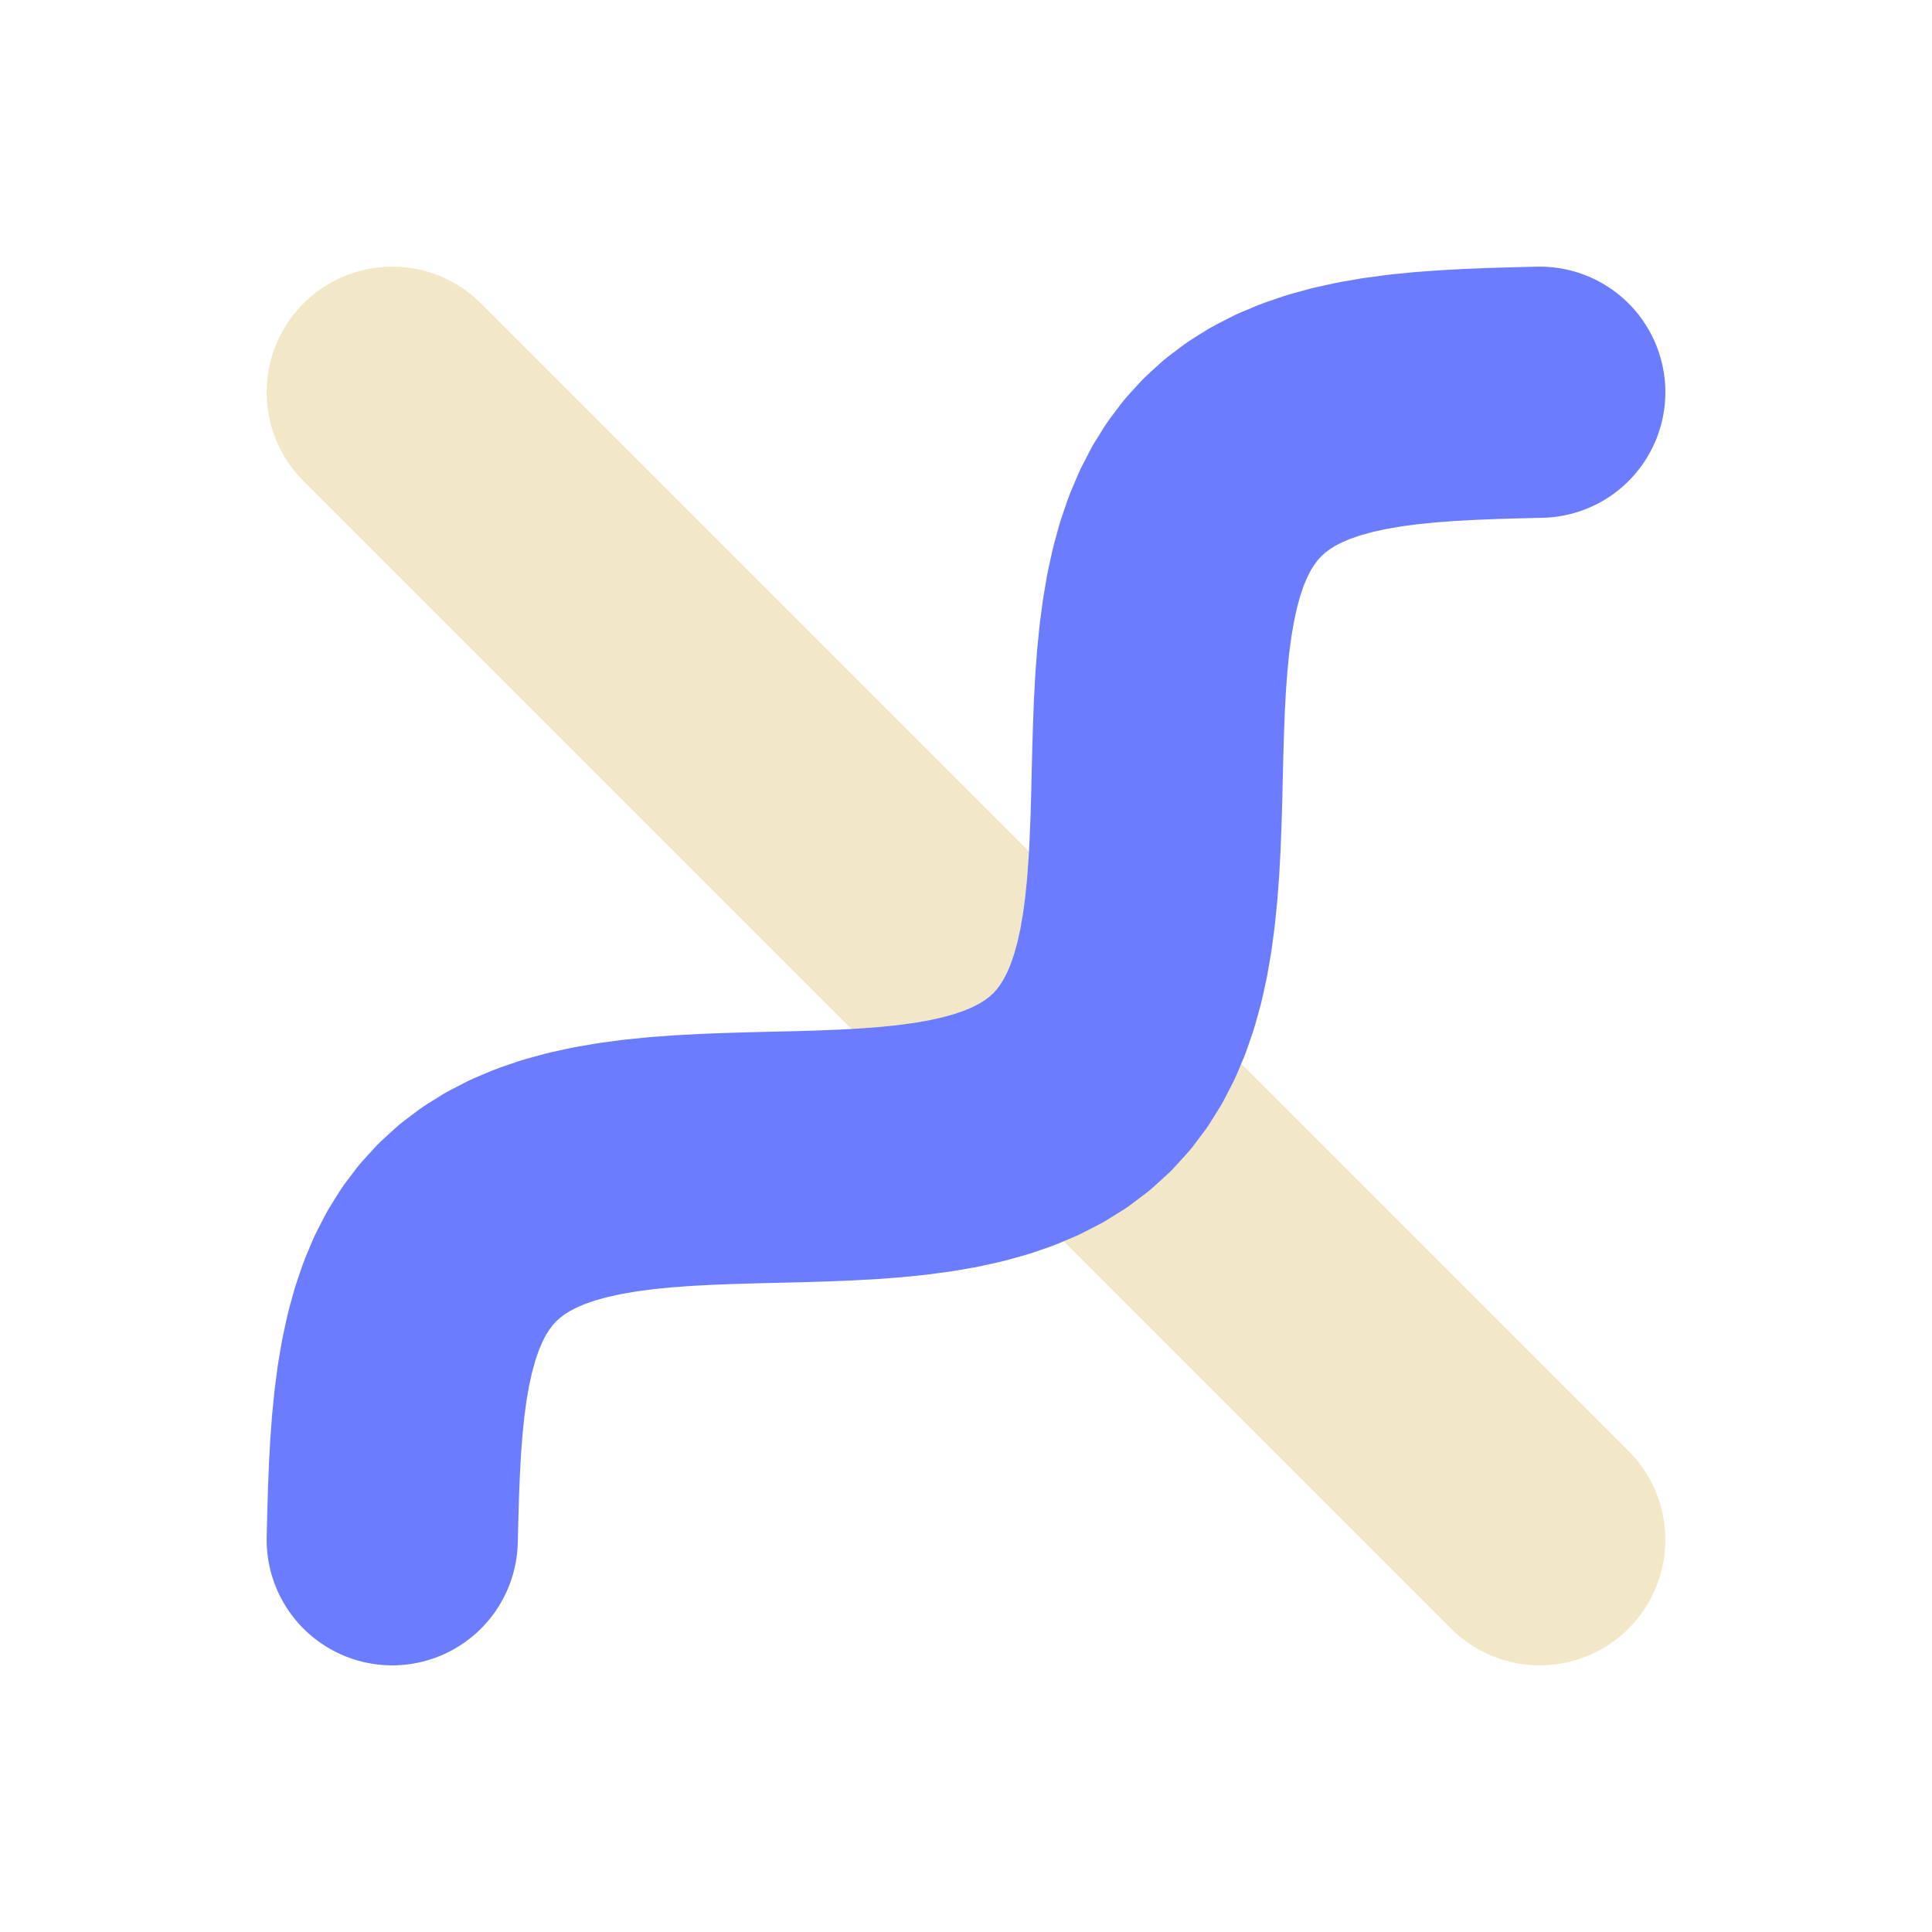
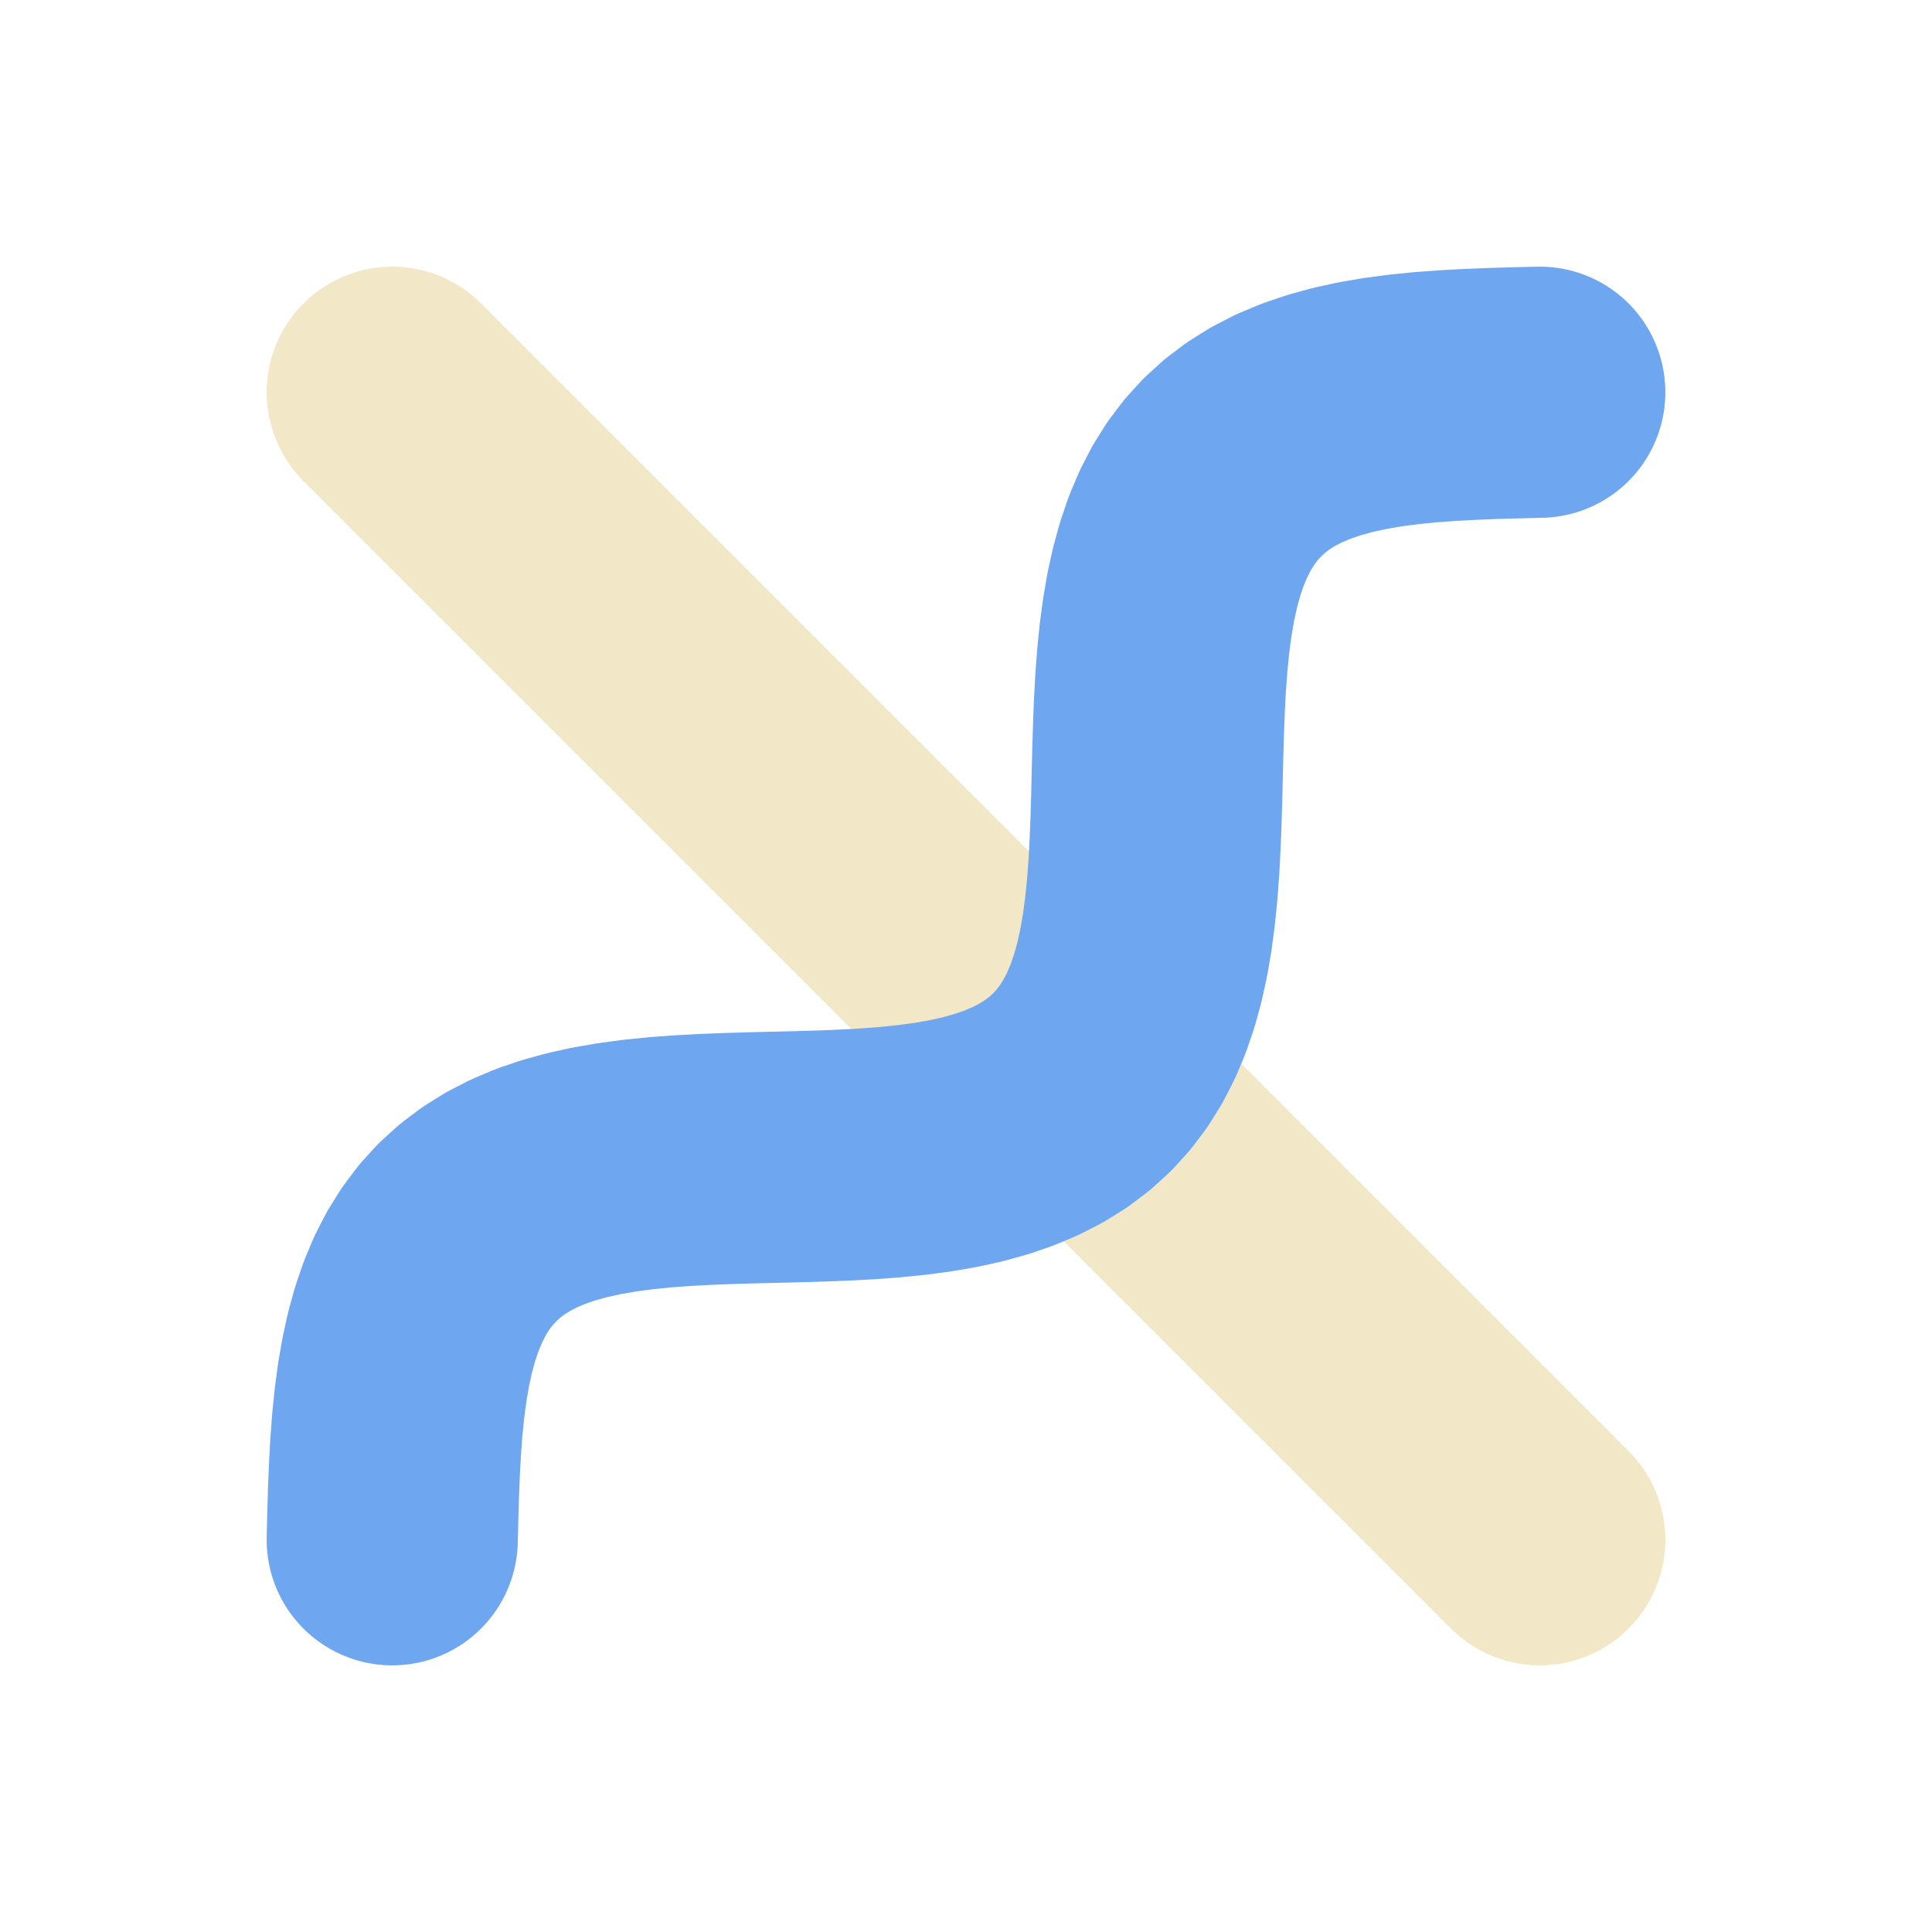
<svg xmlns="http://www.w3.org/2000/svg" viewBox="0 0 1024 1024" width="1024" height="1024" role="img" aria-label="SUBXVoice">
  <line x1="207.89" y1="207.89" x2="816.11" y2="816.11" stroke="#f2e8c8" stroke-width="133.12" stroke-linecap="round" />
-   <path d="M207.89 816.11 L208.19 803.74 L208.55 791.43 L209.03 779.24 L209.68 767.22 L210.55 755.42 L211.71 743.9 L213.19 732.72 L215.05 721.91 L217.33 711.52 L220.07 701.58 L223.3 692.14 L227.05 683.22 L231.35 674.85 L236.22 667.05 L241.67 659.83 L247.71 653.2 L254.34 647.16 L261.57 641.71 L269.37 636.84 L277.74 632.54 L286.66 628.78 L296.1 625.55 L306.03 622.82 L316.42 620.54 L327.23 618.68 L338.42 617.19 L349.94 616.04 L361.73 615.16 L373.76 614.51 L385.95 614.04 L398.26 613.67 L410.63 613.37 L423 613.07 L435.31 612.71 L447.5 612.23 L459.52 611.58 L471.32 610.71 L482.84 609.55 L494.02 608.07 L504.83 606.21 L515.23 603.93 L525.16 601.19 L534.6 597.96 L543.52 594.2 L551.89 589.9 L559.69 585.04 L566.91 579.59 L573.55 573.55 L579.59 566.91 L585.04 559.69 L589.9 551.89 L594.2 543.52 L597.96 534.6 L601.19 525.16 L603.93 515.23 L606.21 504.83 L608.07 494.02 L609.55 482.84 L610.71 471.32 L611.58 459.52 L612.23 447.5 L612.71 435.31 L613.07 423 L613.37 410.63 L613.67 398.26 L614.04 385.95 L614.51 373.76 L615.16 361.73 L616.04 349.94 L617.19 338.42 L618.68 327.23 L620.54 316.42 L622.82 306.03 L625.55 296.1 L628.78 286.66 L632.54 277.74 L636.84 269.37 L641.71 261.57 L647.16 254.34 L653.2 247.71 L659.83 241.67 L667.05 236.22 L674.85 231.35 L683.22 227.05 L692.14 223.3 L701.58 220.07 L711.52 217.33 L721.91 215.05 L732.72 213.19 L743.9 211.71 L755.42 210.55 L767.22 209.68 L779.24 209.03 L791.43 208.55 L803.74 208.19 L816.11 207.89" fill="none" stroke="#6b7cff" stroke-width="133.12" stroke-linecap="round" stroke-linejoin="round" />
+   <path d="M207.89 816.11 L208.19 803.74 L208.55 791.43 L209.03 779.24 L209.68 767.22 L210.55 755.42 L211.71 743.9 L213.19 732.72 L215.05 721.91 L217.33 711.52 L220.07 701.58 L223.3 692.14 L227.05 683.22 L231.35 674.85 L236.22 667.05 L241.67 659.83 L247.71 653.2 L254.34 647.16 L261.57 641.71 L269.37 636.84 L277.74 632.54 L286.66 628.78 L296.1 625.55 L306.03 622.82 L316.42 620.54 L327.23 618.68 L338.42 617.19 L349.94 616.04 L361.73 615.16 L373.76 614.51 L385.95 614.04 L398.26 613.67 L410.63 613.37 L423 613.07 L435.31 612.71 L447.5 612.23 L459.52 611.58 L471.32 610.71 L482.84 609.55 L494.02 608.07 L504.83 606.21 L515.23 603.93 L525.16 601.19 L534.6 597.96 L543.52 594.2 L551.89 589.9 L559.69 585.04 L566.91 579.59 L573.55 573.55 L579.59 566.91 L585.04 559.69 L589.9 551.89 L594.2 543.52 L597.96 534.6 L601.19 525.16 L603.93 515.23 L606.21 504.83 L608.07 494.02 L609.55 482.84 L610.71 471.32 L611.58 459.52 L612.23 447.5 L612.71 435.31 L613.07 423 L613.37 410.63 L613.67 398.26 L614.04 385.95 L614.51 373.76 L615.16 361.73 L616.04 349.94 L617.19 338.42 L618.68 327.23 L620.54 316.42 L622.82 306.03 L625.55 296.1 L628.78 286.66 L632.54 277.74 L636.84 269.37 L641.71 261.57 L647.16 254.34 L653.2 247.71 L659.83 241.67 L667.05 236.22 L674.85 231.35 L683.22 227.05 L692.14 223.3 L701.58 220.07 L711.52 217.33 L721.91 215.05 L732.72 213.19 L743.9 211.71 L755.42 210.55 L767.22 209.68 L779.24 209.03 L791.43 208.55 L803.74 208.19 L816.11 207.89" fill="none" stroke="#6fa6f0" stroke-width="133.12" stroke-linecap="round" stroke-linejoin="round" />
</svg>
